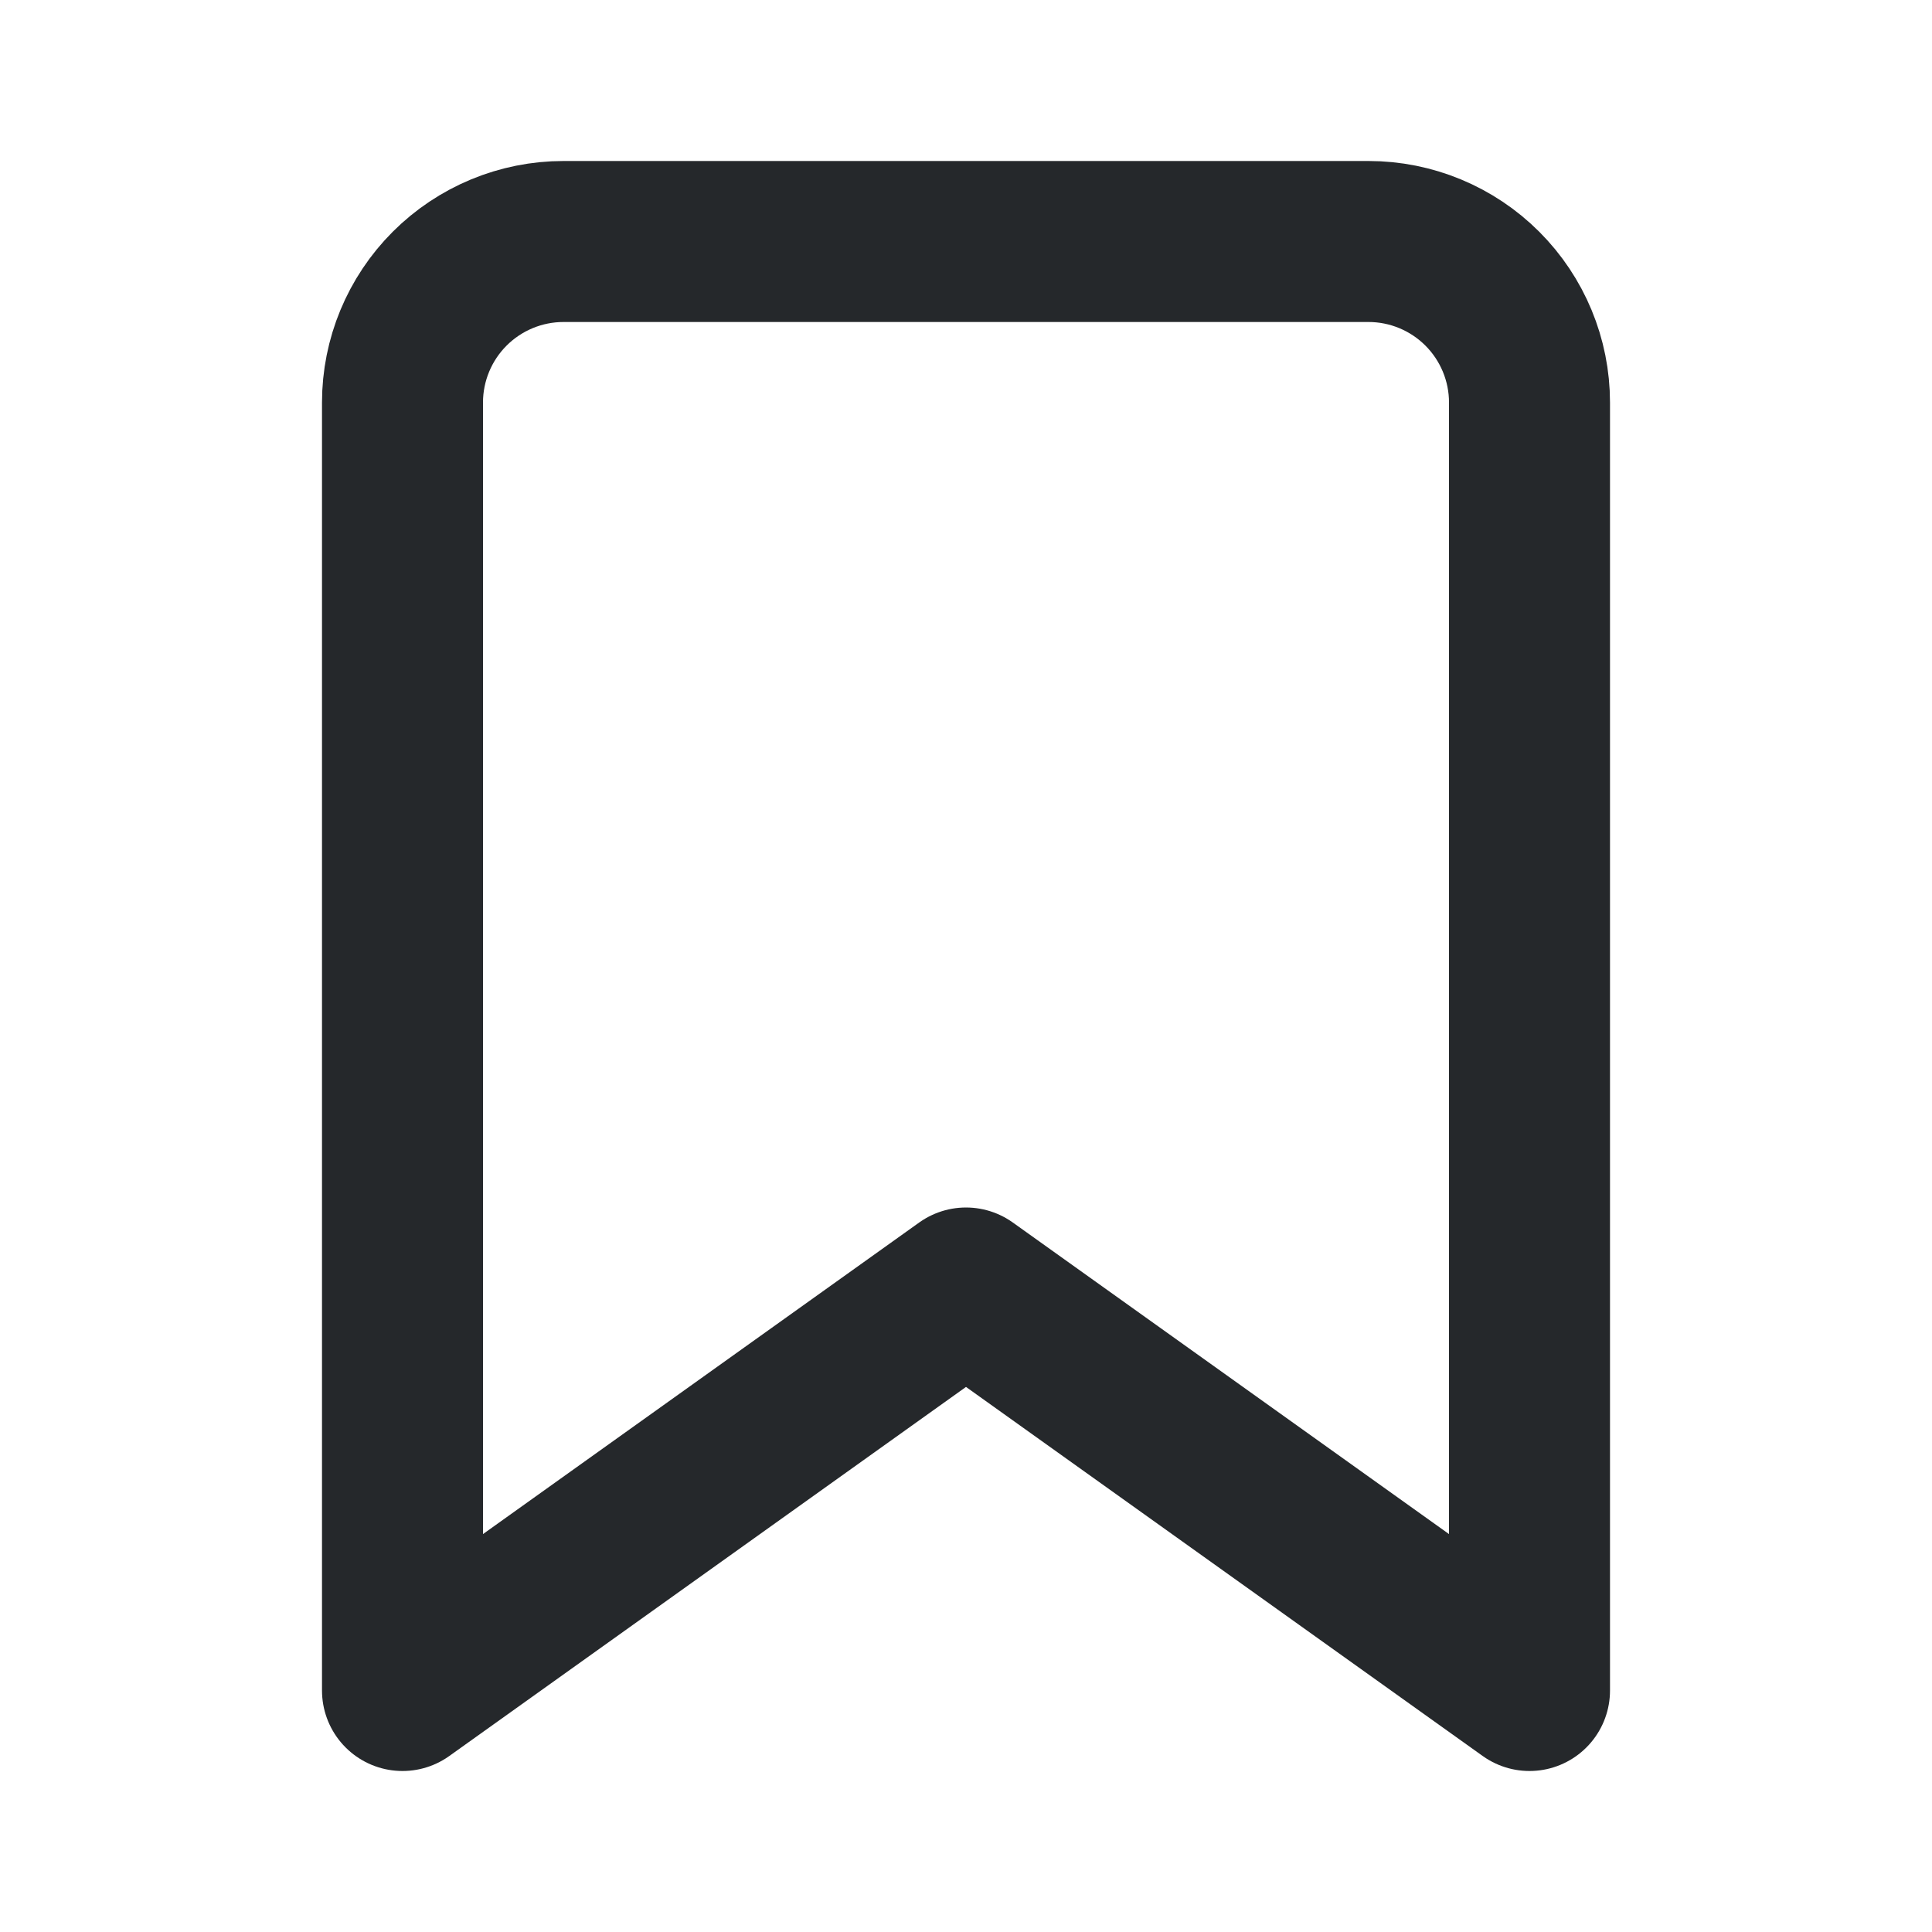
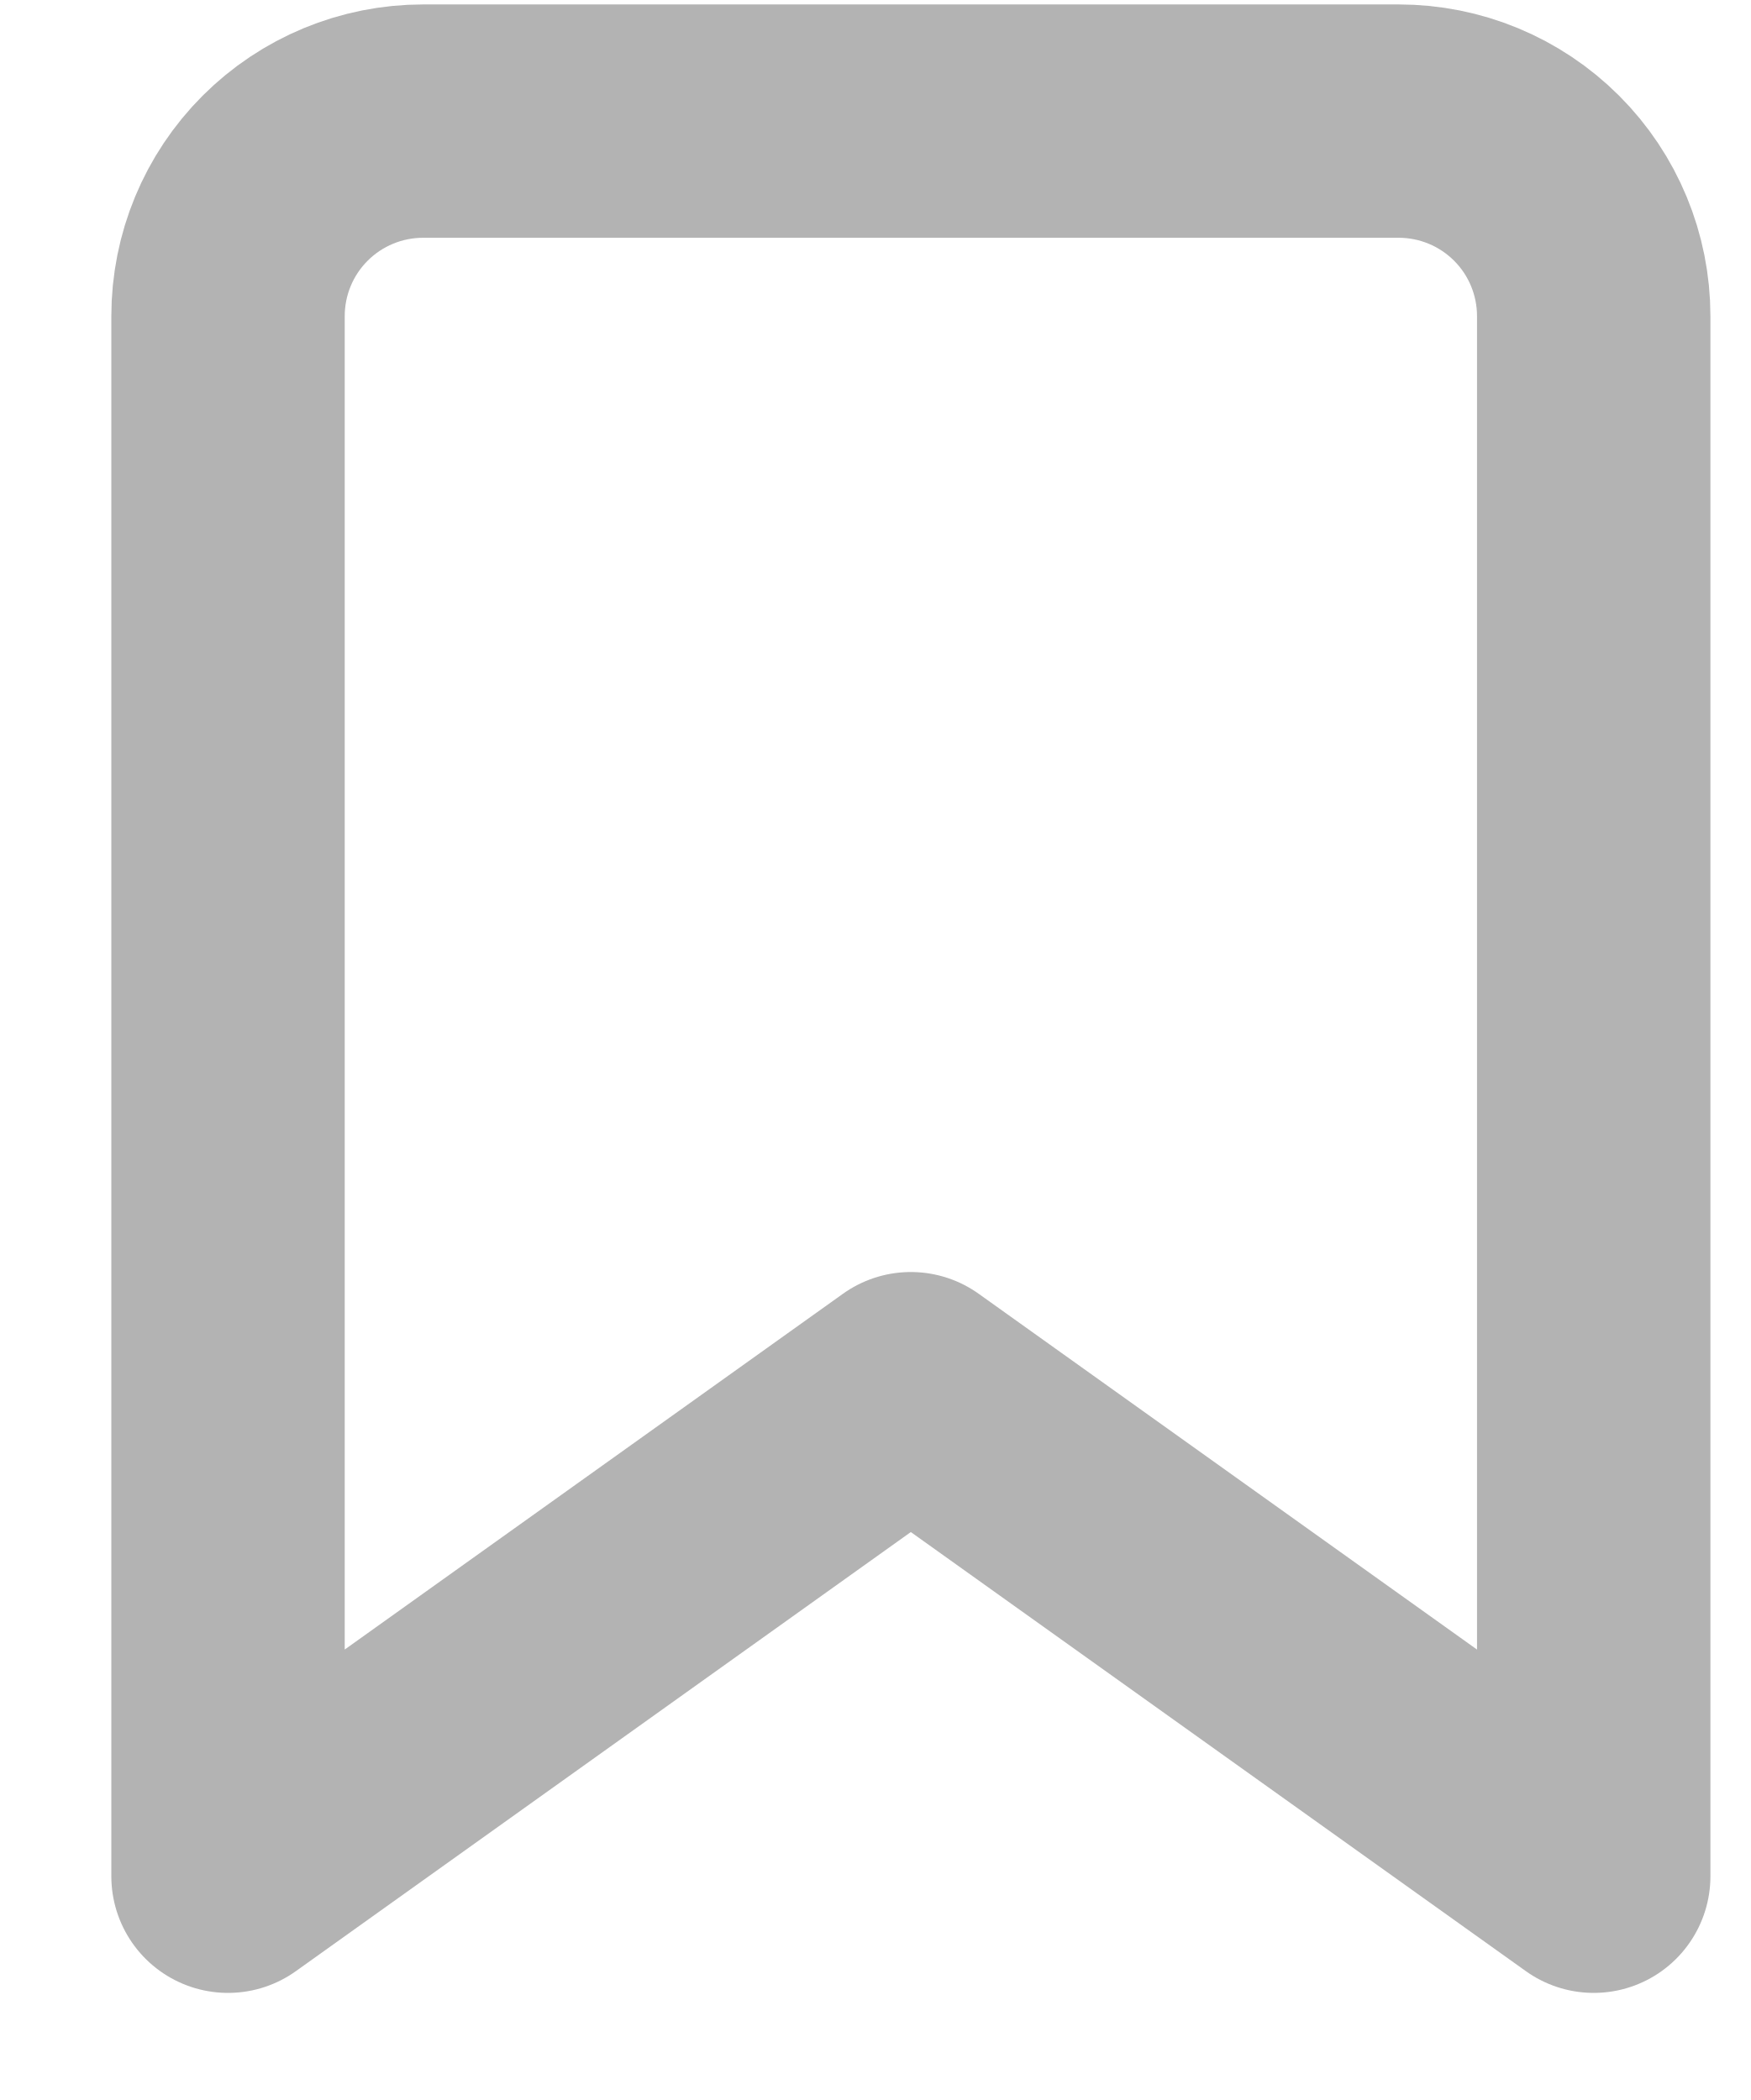
- <svg xmlns="http://www.w3.org/2000/svg" width="24" height="24" viewBox="0 0 24 24" fill="none">
-   <path d="M19 21L12 16L5 21V5C5 4.47 5.211 3.961 5.586 3.586C5.961 3.211 6.47 3 7 3H17C17.53 3 18.039 3.211 18.414 3.586C18.789 3.961 19 4.47 19 5V21Z" stroke="#25282B" stroke-width="2" stroke-linecap="round" stroke-linejoin="round" />
+ <svg xmlns="http://www.w3.org/2000/svg" width="15" height="18" viewBox="0 0 15 18" fill="none">
+   <path d="M13.657 16.082L7.805 11.903L1.954 16.082V2.71C1.954 2.266 2.13 1.841 2.443 1.528C2.757 1.214 3.182 1.038 3.626 1.038H11.985C12.429 1.038 12.854 1.214 13.168 1.528C13.481 1.841 13.657 2.266 13.657 2.71V16.082Z" stroke="#818181" stroke-opacity="0.6" stroke-width="2" stroke-linecap="round" stroke-linejoin="round" />
</svg>
